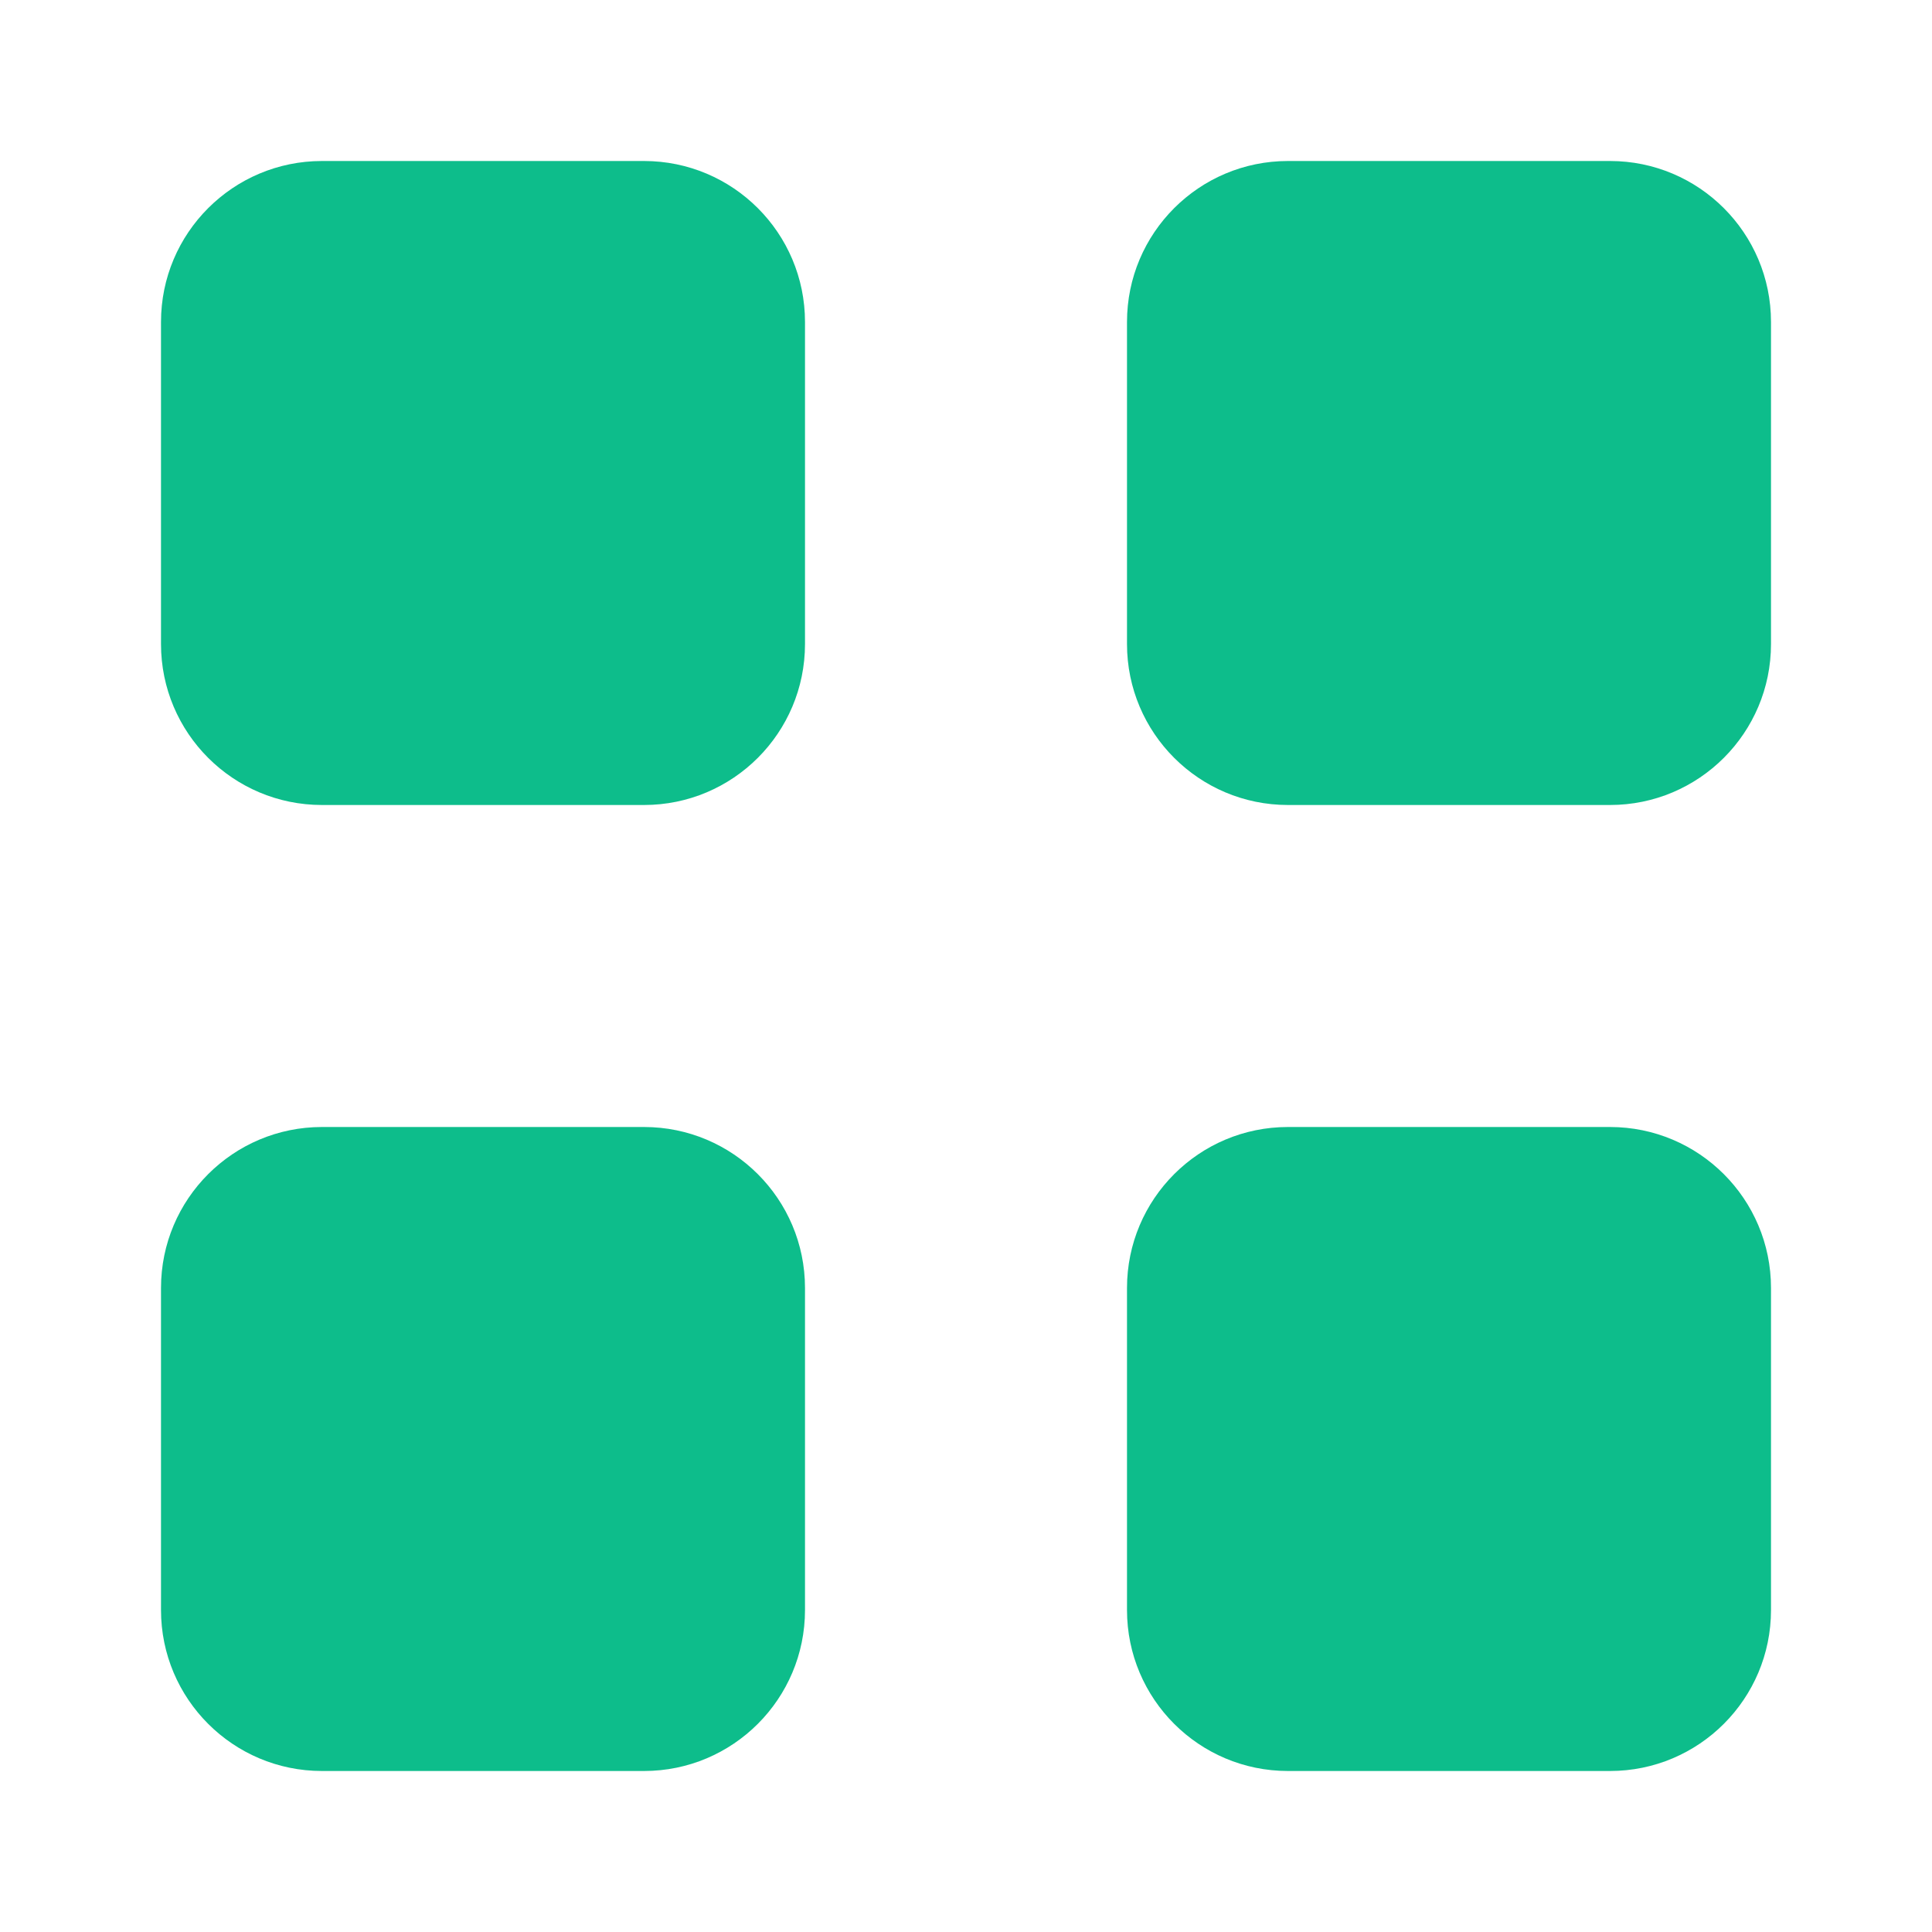
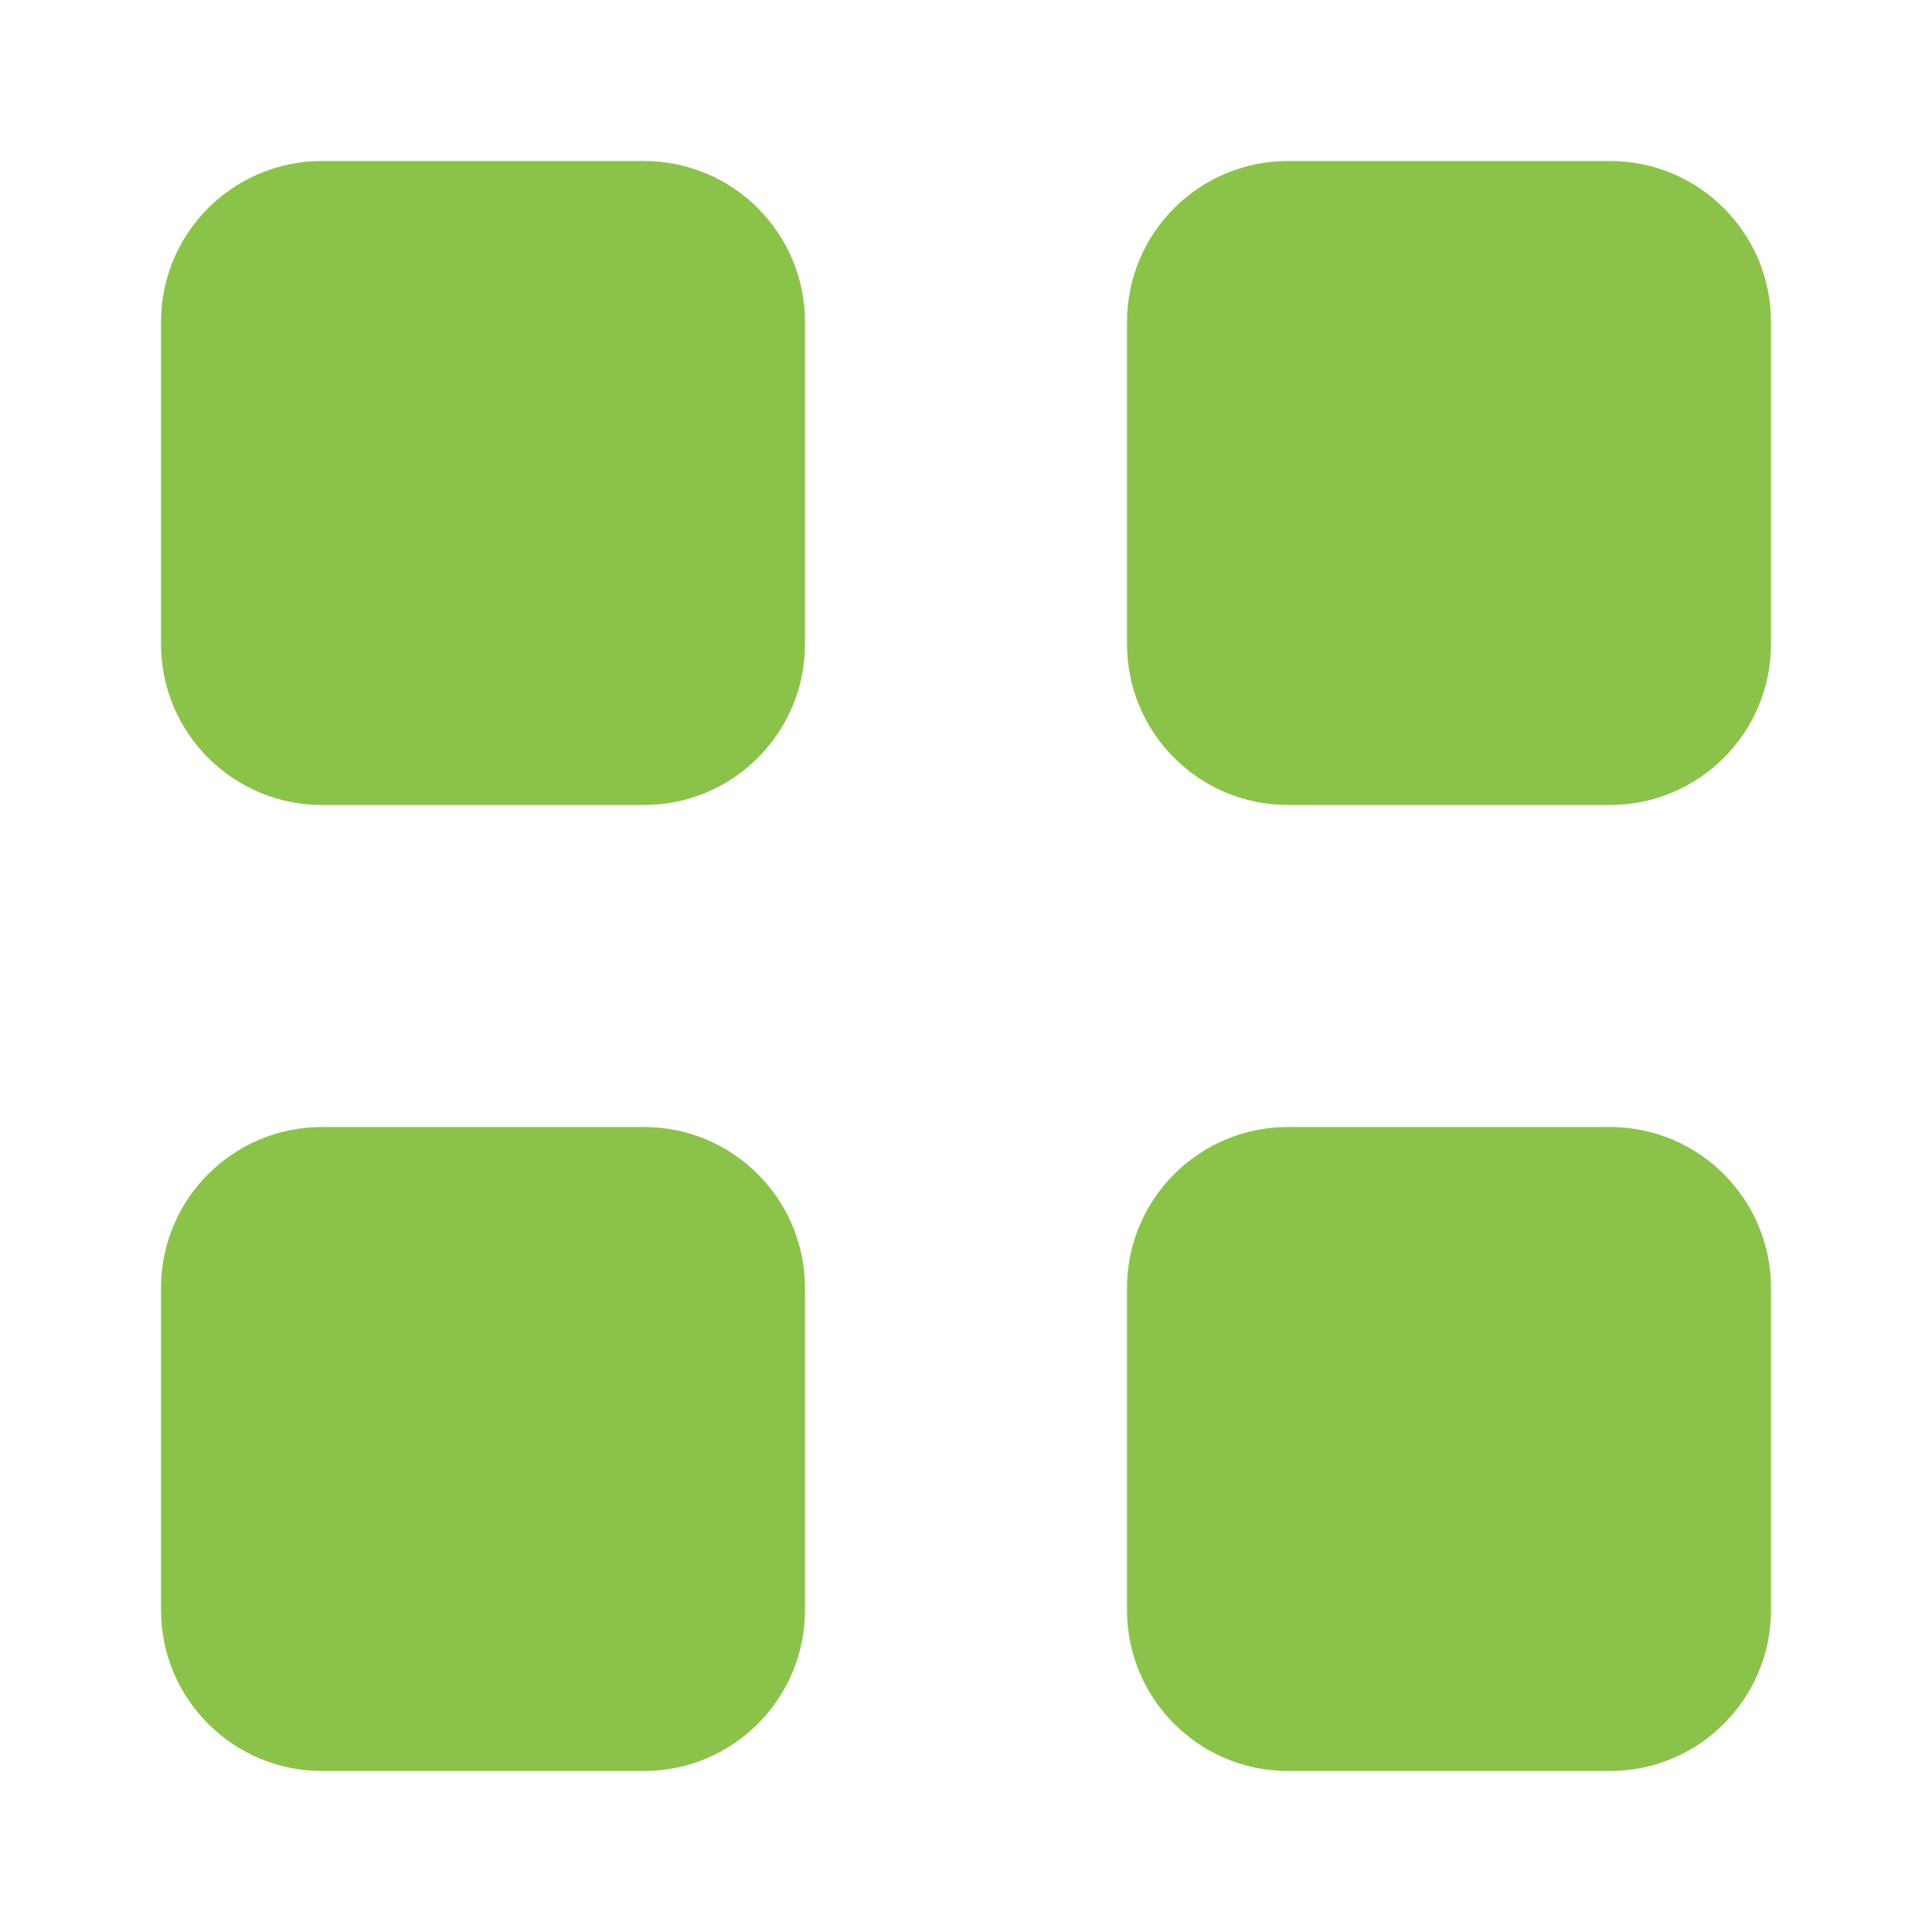
<svg xmlns="http://www.w3.org/2000/svg" width="24" height="24" viewBox="0 0 24 24" fill="none">
-   <rect x="14" y="2" width="8" height="8" rx="2" fill="#0DBD8B" />
-   <rect x="14" y="14" width="8" height="8" rx="2" fill="#0DBD8B" />
-   <rect x="2" y="14" width="8" height="8" rx="2" fill="#0DBD8B" />
-   <rect x="2" y="2" width="8" height="8" rx="2" fill="#0DBD8B" />
+   <rect x="14" y="2" width="8" height="8" rx="2" fill="#8BC34A" />
+   <rect x="14" y="14" width="8" height="8" rx="2" fill="#8BC34A" />
+   <rect x="2" y="14" width="8" height="8" rx="2" fill="#8BC34A" />
+   <rect x="2" y="2" width="8" height="8" rx="2" fill="#8BC34A" />
</svg>
